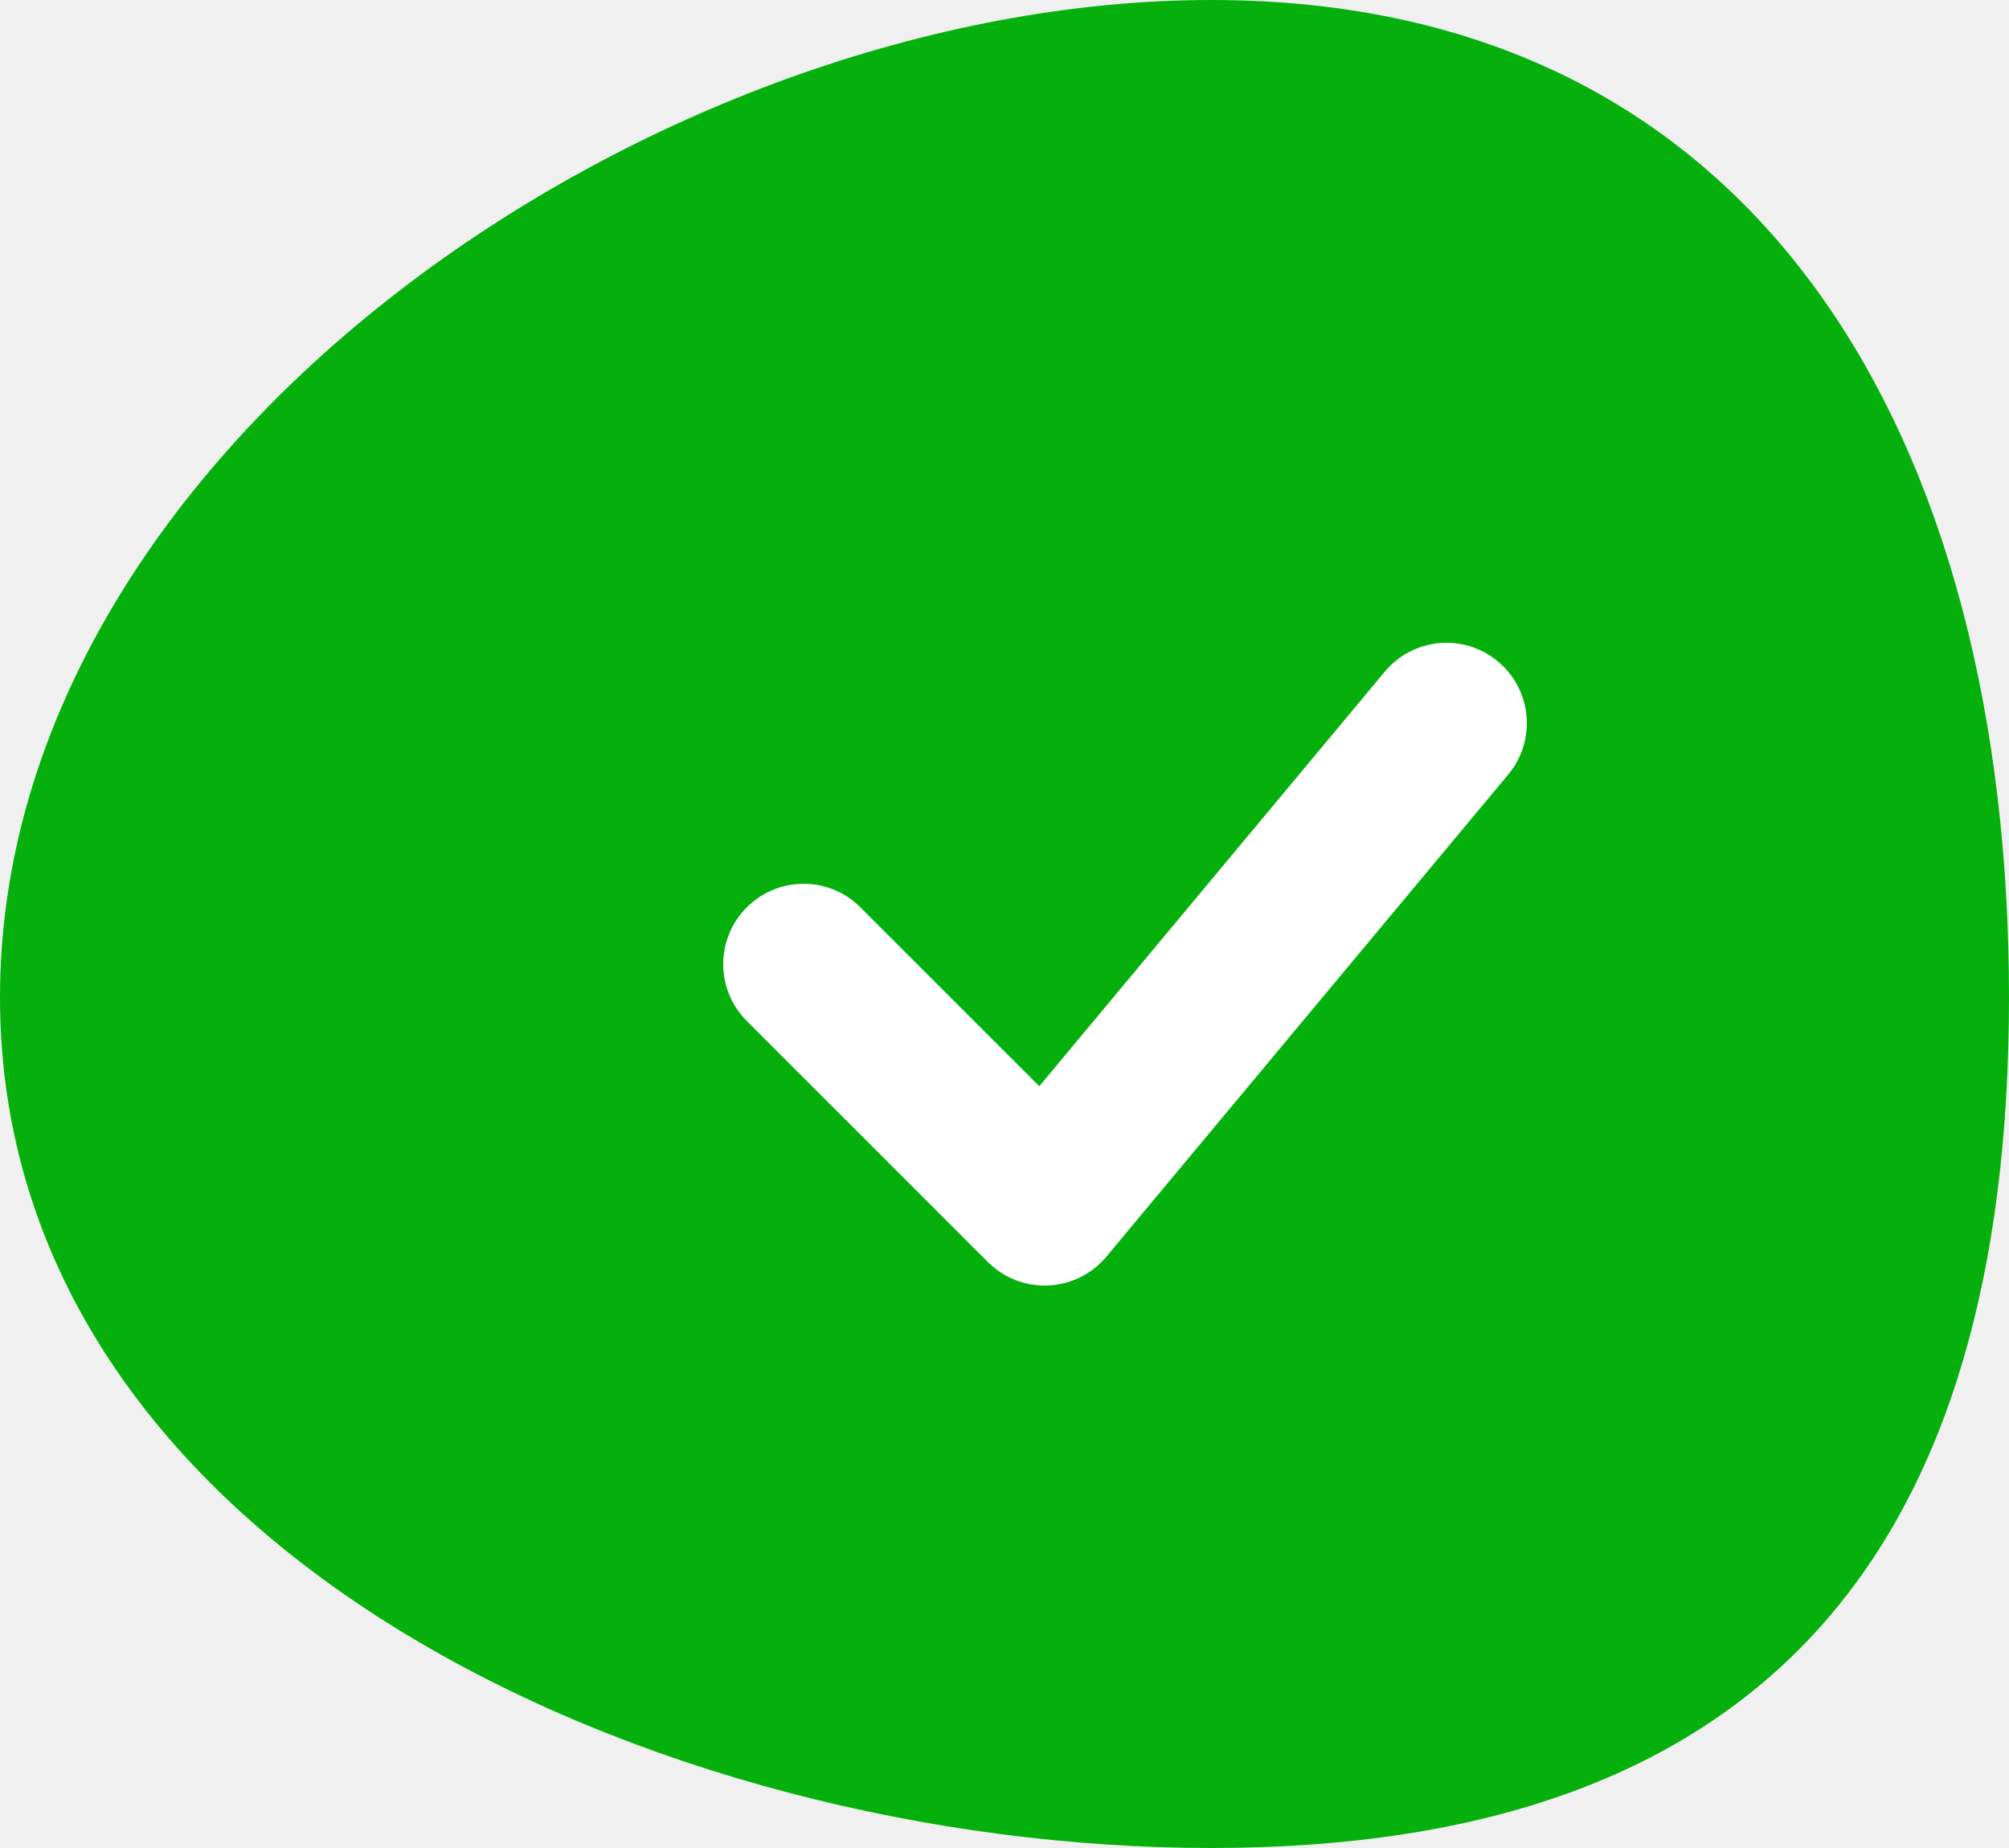
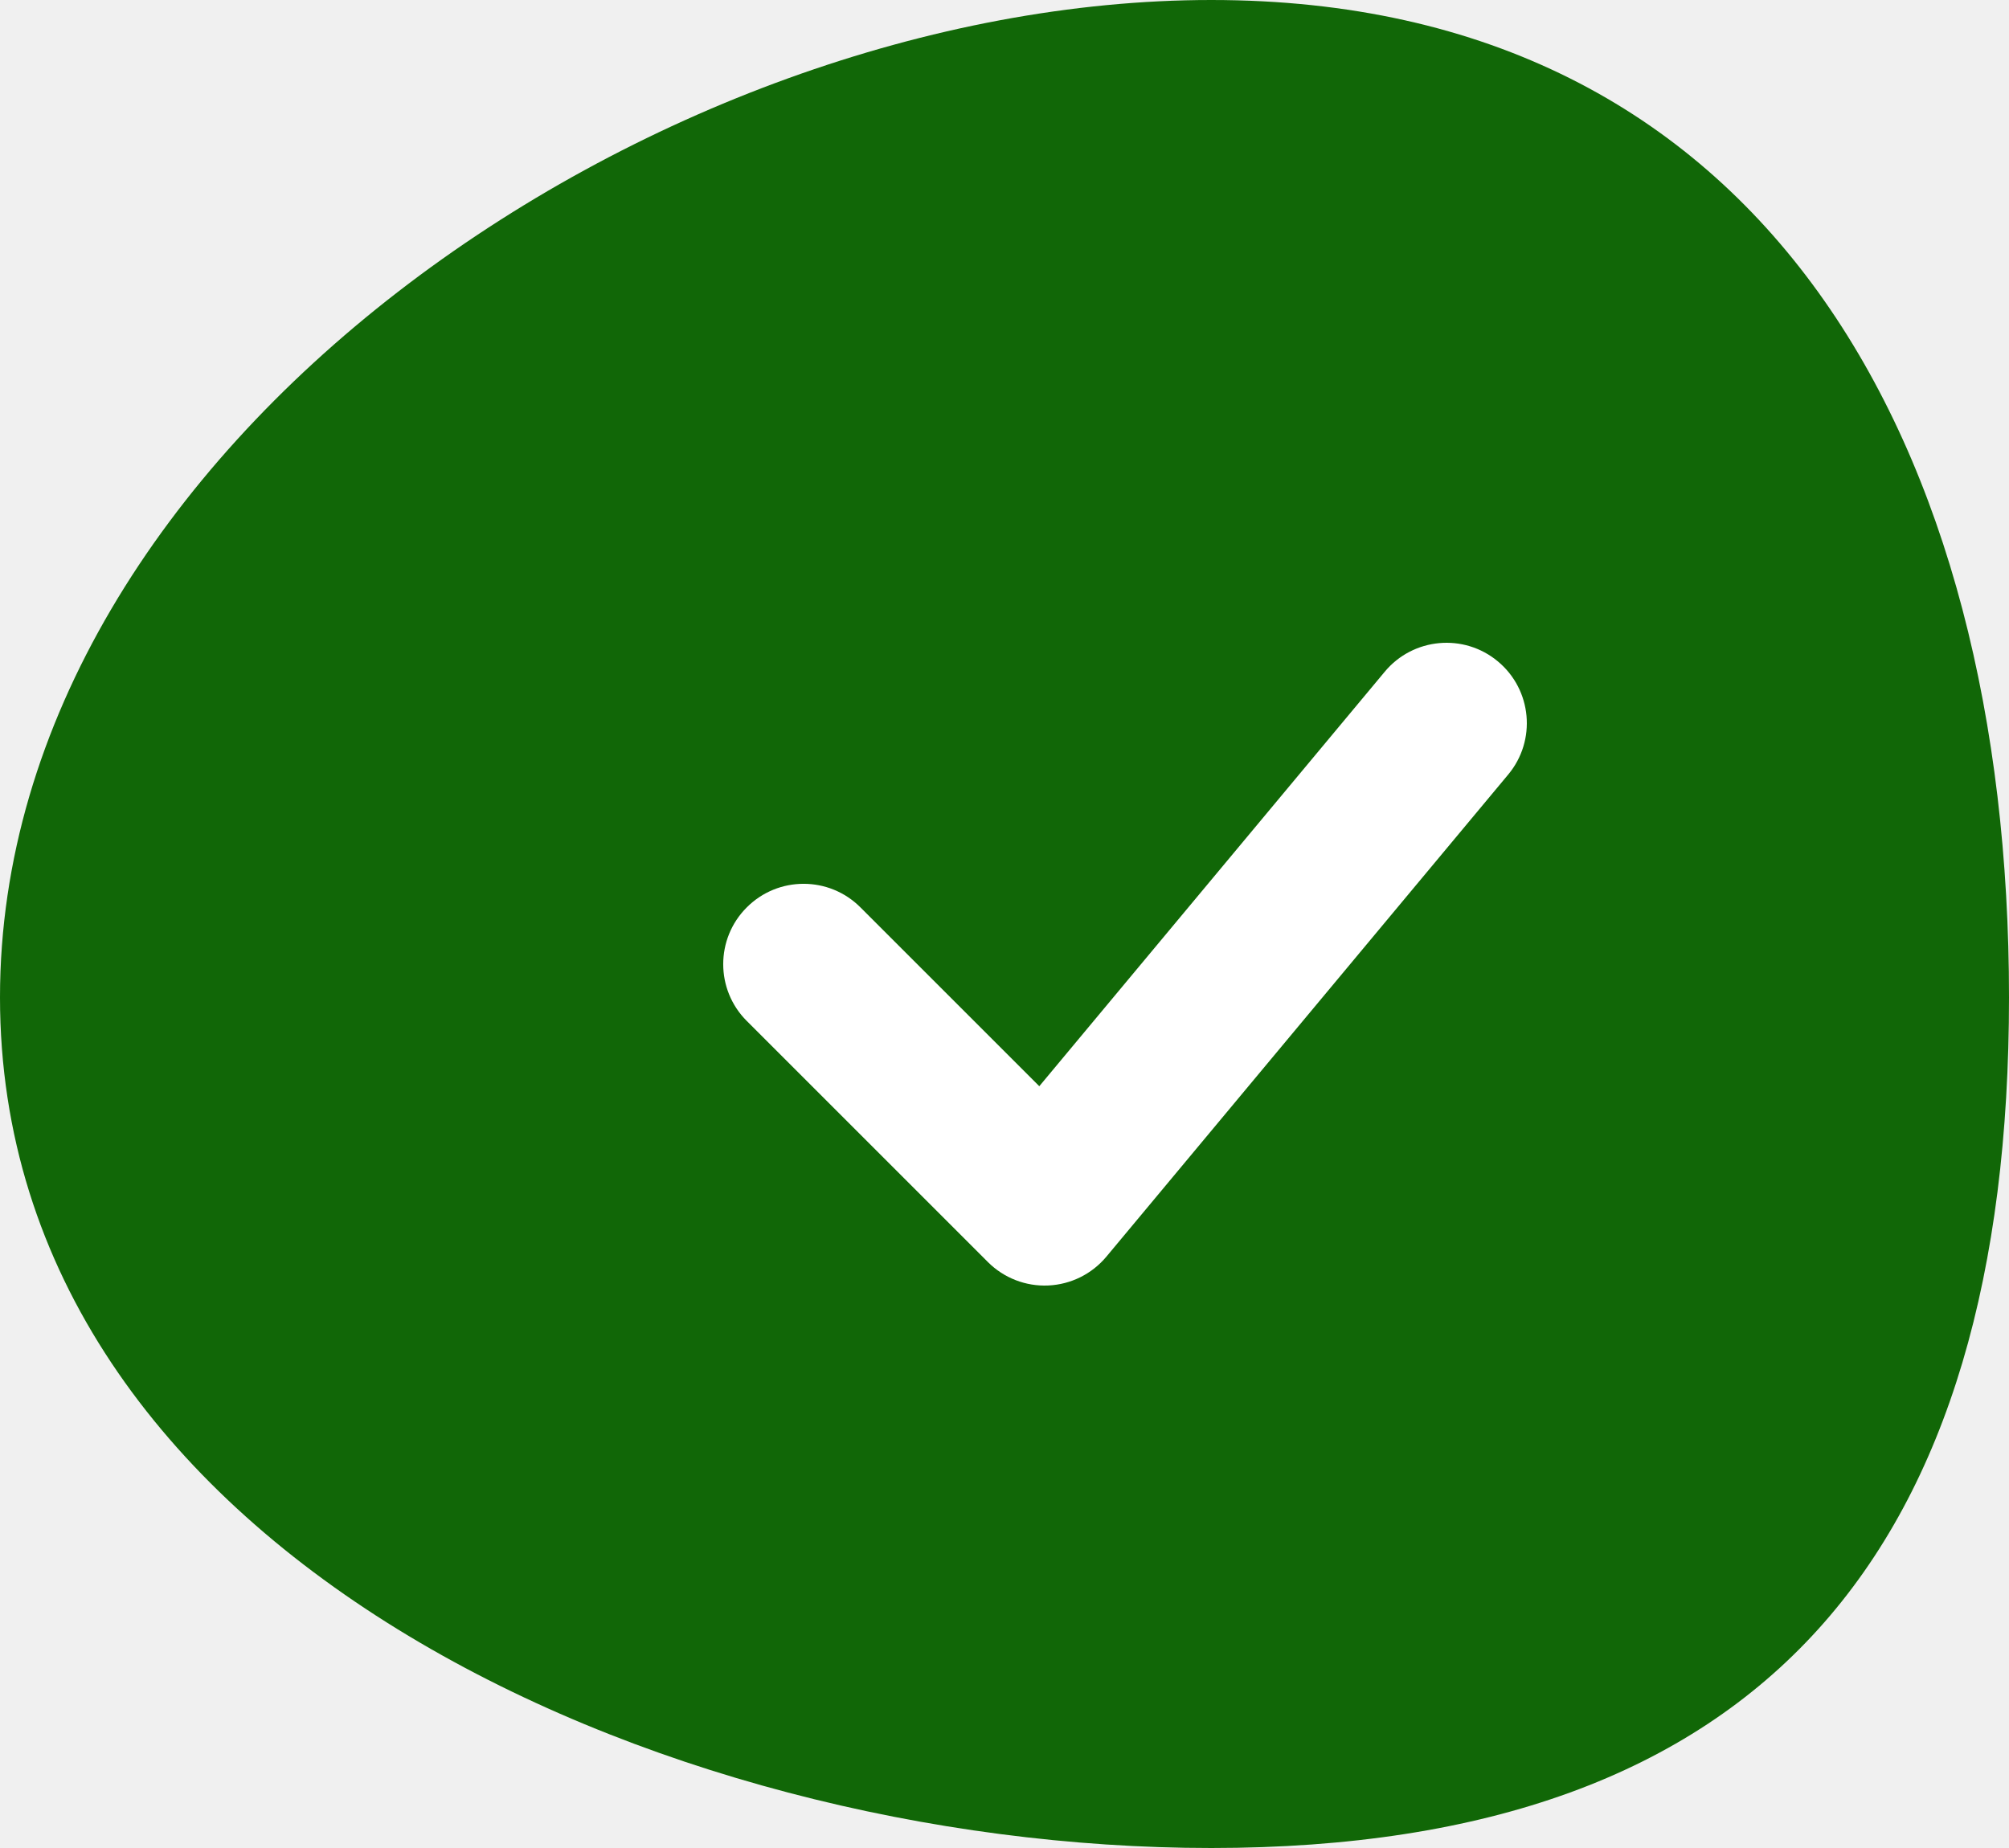
<svg xmlns="http://www.w3.org/2000/svg" width="25" height="23" viewBox="0 0 25 23" fill="none">
-   <path d="M25 12.413C25 19.268 21.977 23 15.073 23C8.17 23 0 19.268 0 12.413C0 5.557 8.17 0 15.073 0C21.977 0 25 5.557 25 12.413Z" fill="#05B00C" />
+   <path d="M25 12.413C25 19.268 21.977 23 15.073 23C8.17 23 0 19.268 0 12.413C0 5.557 8.17 0 15.073 0C21.977 0 25 5.557 25 12.413Z" fill="#116707" />
  <path fill-rule="evenodd" clip-rule="evenodd" d="M18.64 8.232C19.064 8.585 19.122 9.216 18.768 9.64L13.768 15.64C13.588 15.856 13.326 15.986 13.045 15.999C12.765 16.012 12.492 15.906 12.293 15.707L9.293 12.707C8.902 12.317 8.902 11.683 9.293 11.293C9.683 10.902 10.317 10.902 10.707 11.293L12.933 13.519L17.232 8.36C17.585 7.936 18.216 7.878 18.64 8.232Z" fill="white" />
</svg>
